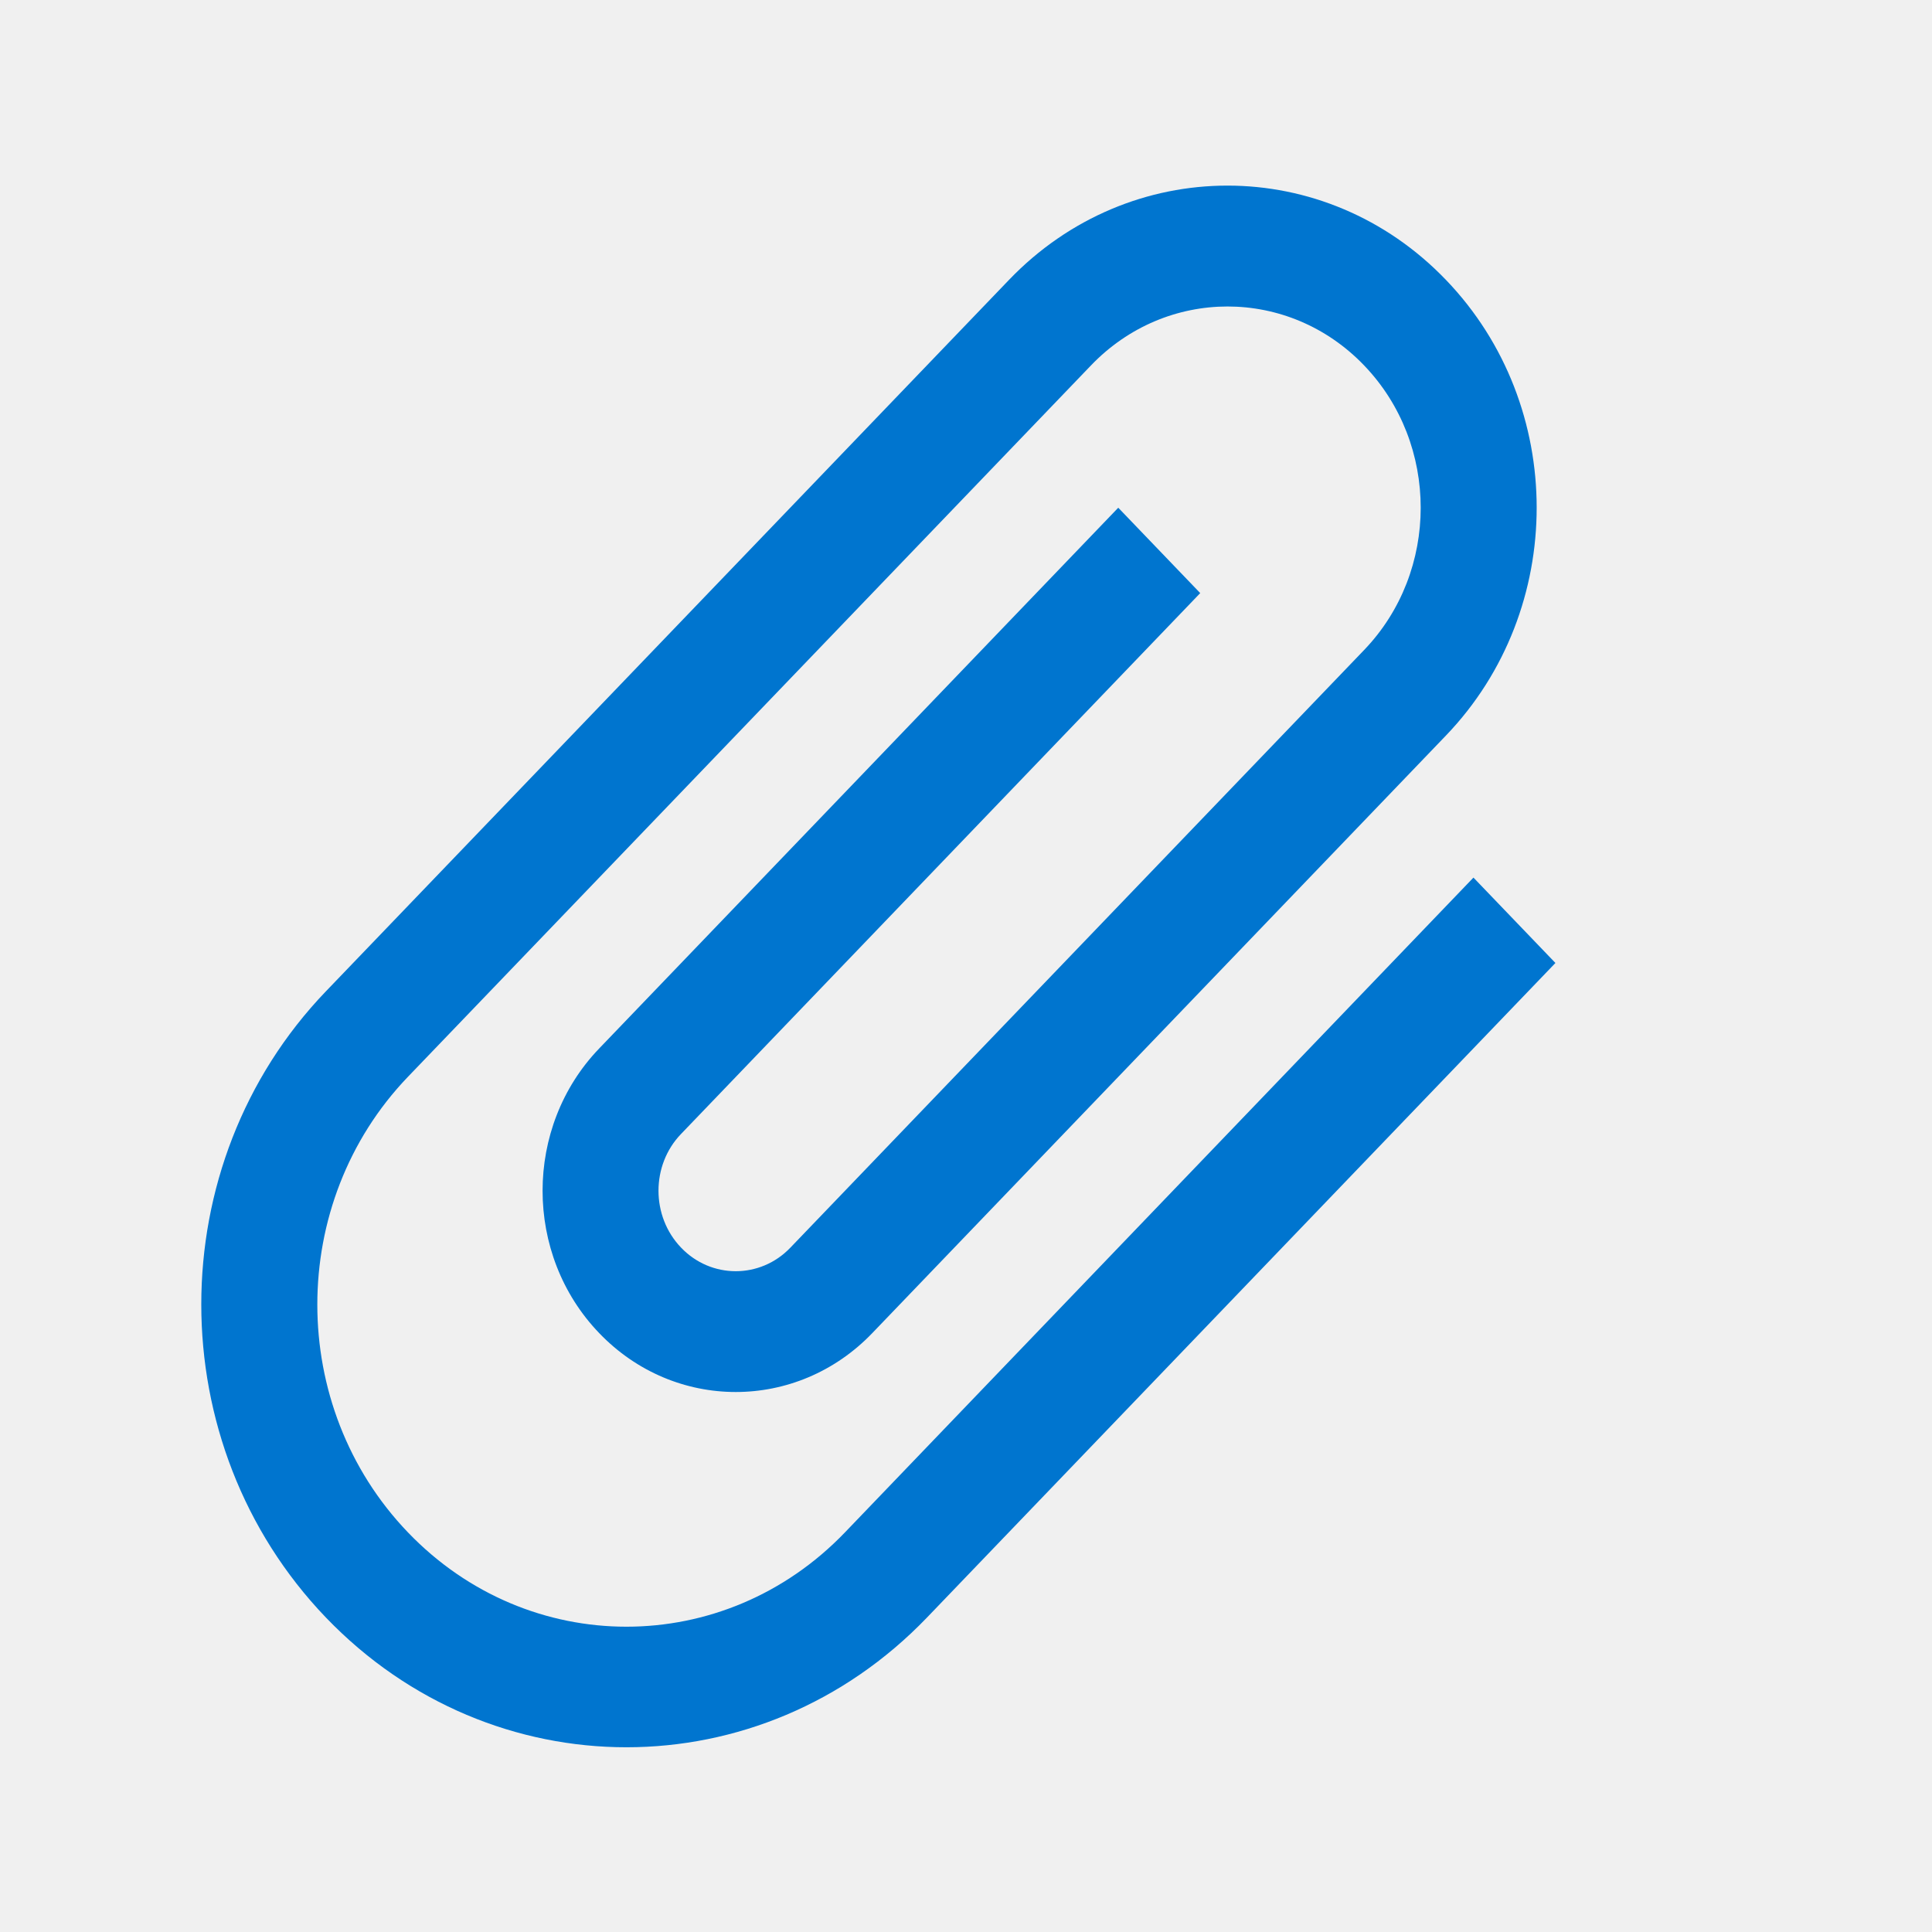
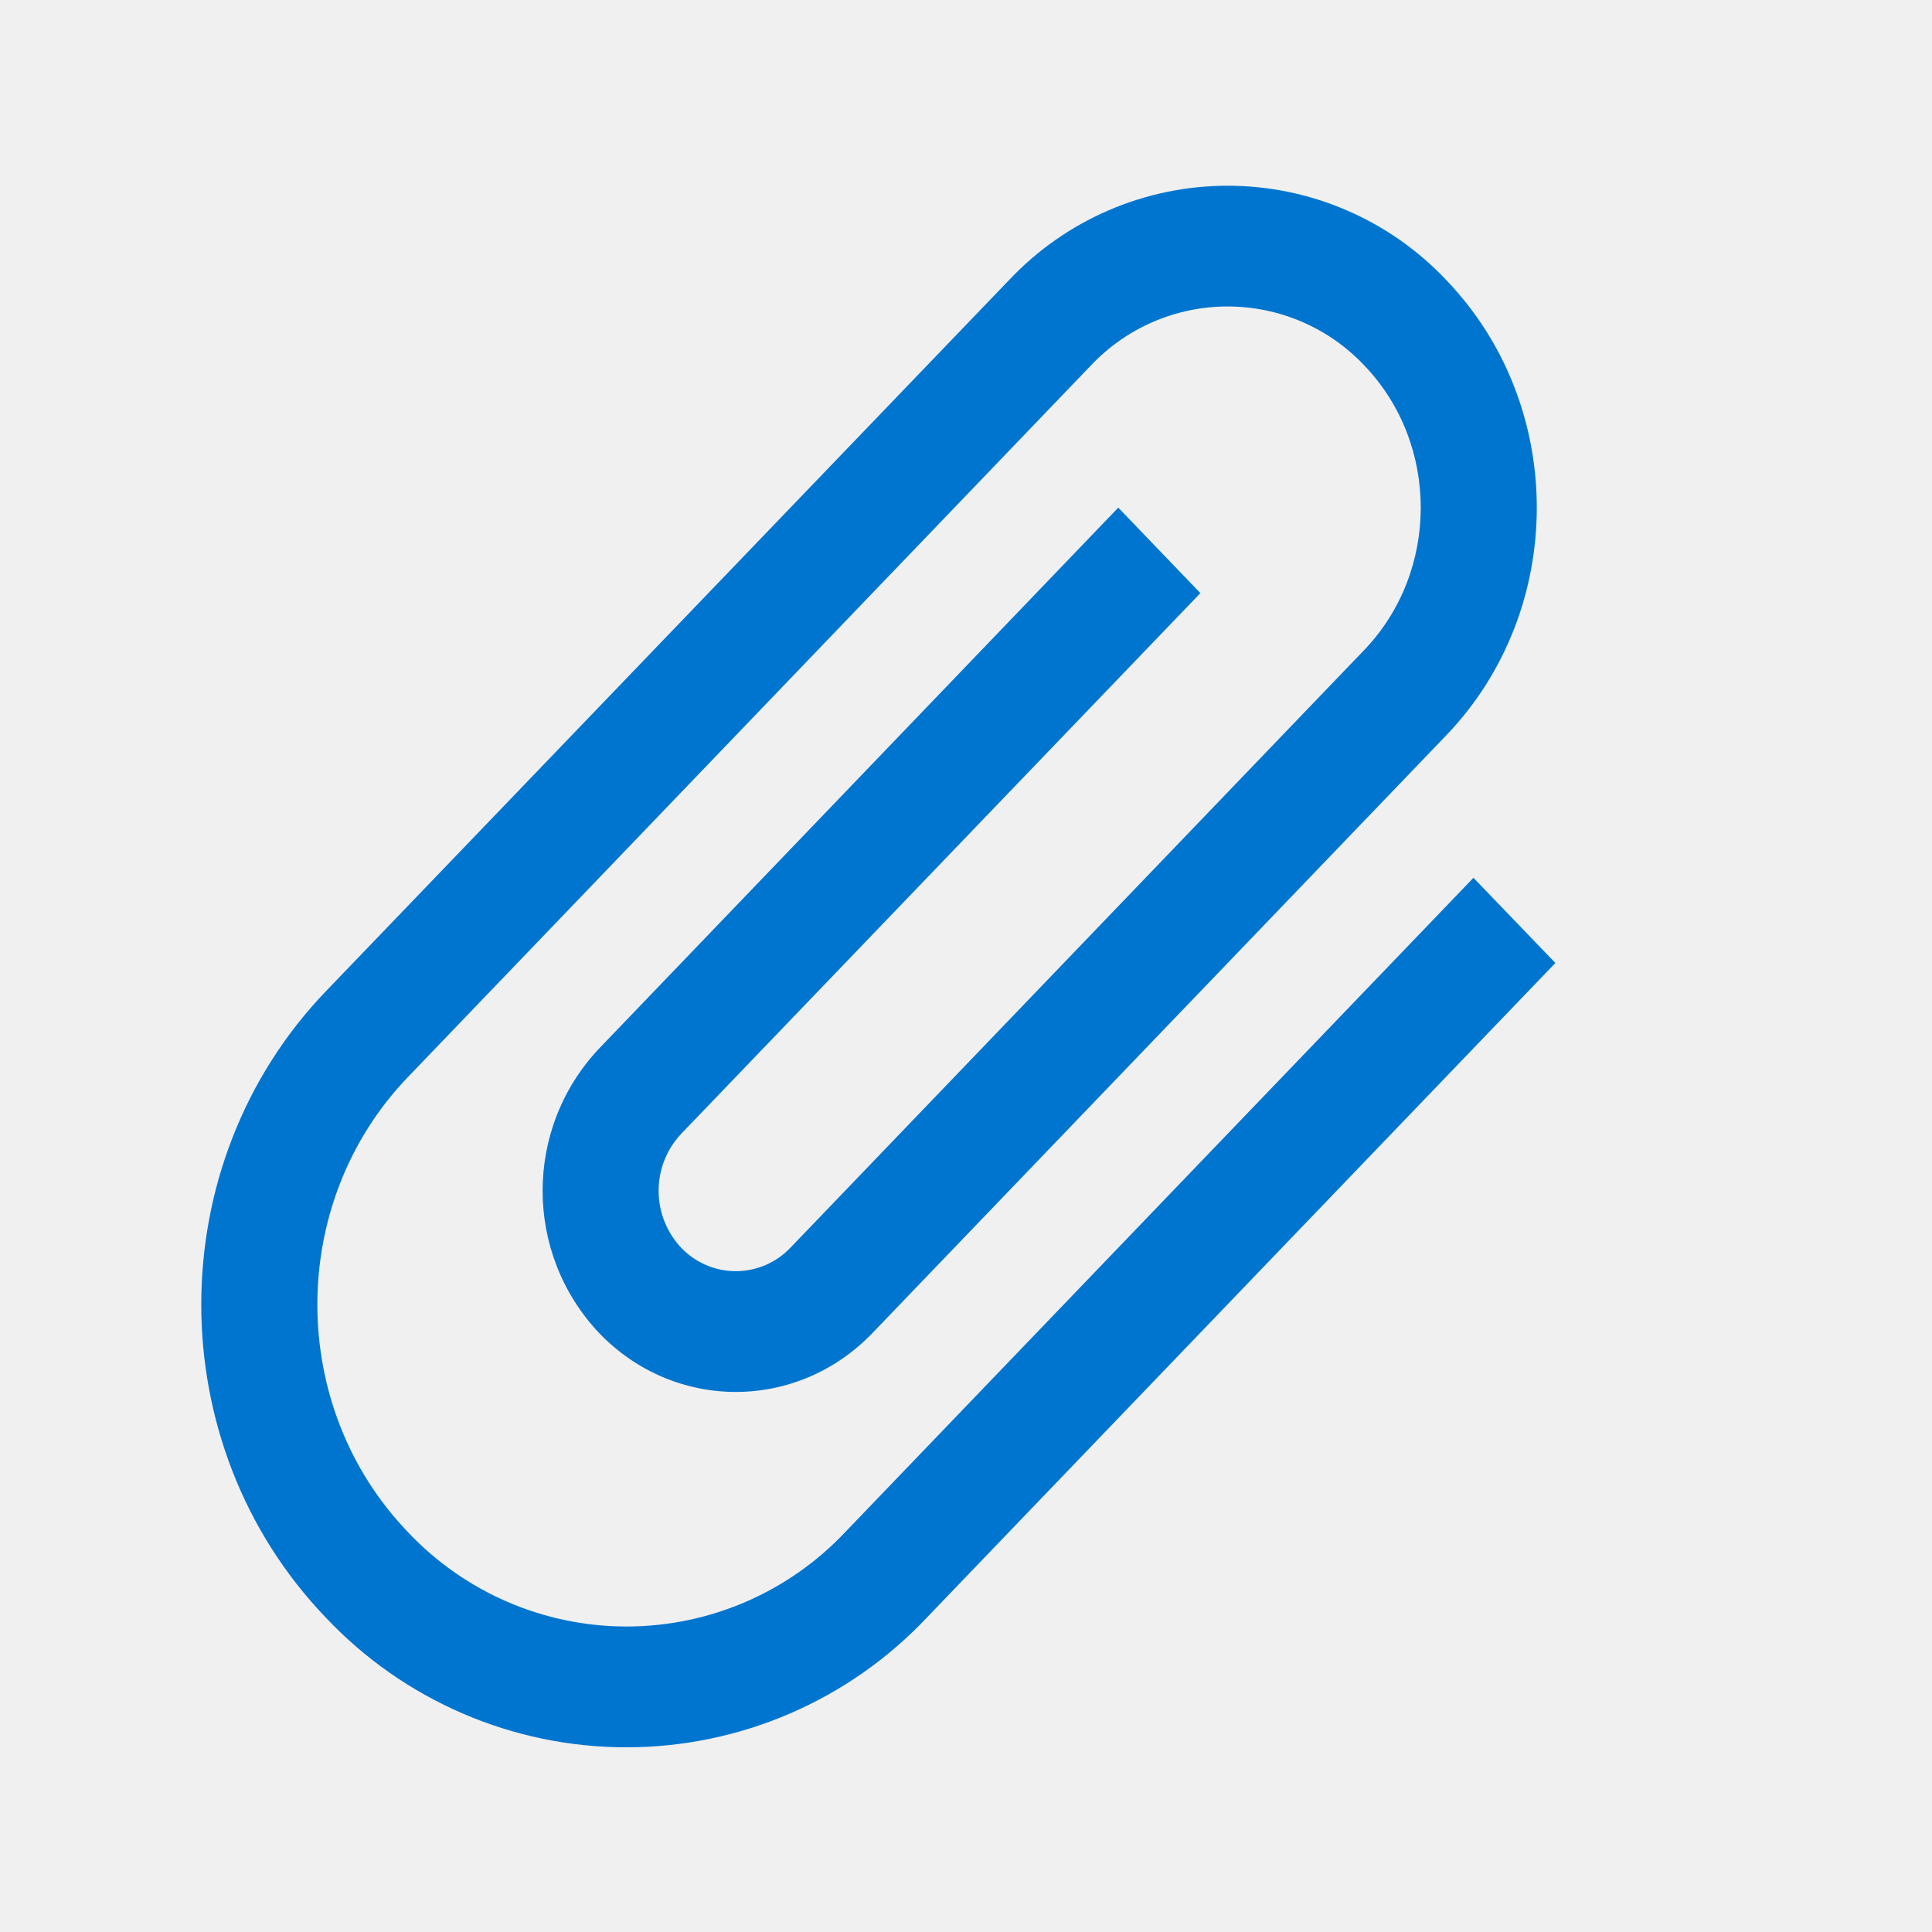
- <svg xmlns="http://www.w3.org/2000/svg" xmlns:xlink="http://www.w3.org/1999/xlink" width="16" height="16" viewBox="0 0 16 16">
-   <defs>
-     <path id="jwqk9yxpma" d="M0 0L16 0 16 16 0 16z" />
-   </defs>
-   <g fill="none" fill-rule="evenodd">
-     <g>
-       <g>
-         <g>
-           <g transform="translate(-627 -1918) translate(615 1624) translate(0 272) translate(12 22)">
-             <mask id="nzruib3adb" fill="#fff">
-               <use xlink:href="#jwqk9yxpma" />
-             </mask>
-             <path fill="#0075cf" fill-rule="nonzero" d="M10.22 4.34l.154 7.514c.03 1.444-1.116 2.59-2.56 2.56-1.444-.03-2.637-1.223-2.667-2.667l-.166-8.166c-.019-.902.698-1.619 1.6-1.6.901.018 1.648.765 1.666 1.666l.14 6.86c.008.36-.28.648-.64.64-.36-.007-.66-.307-.666-.666l-.127-6.207-.98-.02.127 6.207c.018.901.765 1.648 1.666 1.666.902.019 1.619-.698 1.6-1.6l-.14-6.86c-.03-1.444-1.223-2.637-2.666-2.666C5.117.97 3.97 2.117 4 3.56l.166 8.166c.04 1.986 1.68 3.626 3.667 3.667 1.986.04 3.56-1.534 3.52-3.52L11.2 4.36l-.98-.02z" mask="url(#nzruib3adb)" transform="rotate(45 7.677 8.197)" />
-           </g>
-         </g>
-       </g>
-     </g>
+ <svg xmlns="http://www.w3.org/2000/svg" width="16" height="16" viewBox="0 0 16 16" fill="none">
+   <mask id="3eqdu2jtha" style="mask-type:alpha" maskUnits="userSpaceOnUse" x="0" y="0" width="16" height="16">
+     <path fill-rule="evenodd" clip-rule="evenodd" d="M0 0h16v16H0V0z" fill="#fff" />
+   </mask>
+   <g mask="url(#3eqdu2jtha)">
+     <path d="m12.203 7.269-5.204 5.42a2.488 2.488 0 0 1-3.62 0c-1.001-1.041-1.001-2.729 0-3.77l5.656-5.893a1.556 1.556 0 0 1 2.263 0c.624.65.624 1.706 0 2.357l-4.752 4.95a.624.624 0 0 1-.905 0 .689.689 0 0 1 0-.943l4.3-4.478-.68-.708-4.299 4.479a1.717 1.717 0 0 0 0 2.357c.625.65 1.638.65 2.263 0l4.752-4.95c1-1.042 1-2.73 0-3.771a2.488 2.488 0 0 0-3.62 0L2.698 8.21c-1.375 1.433-1.375 3.753 0 5.186a3.42 3.42 0 0 0 4.978 0l5.205-5.421-.68-.707z" fill="#0075CF" />
  </g>
</svg>
